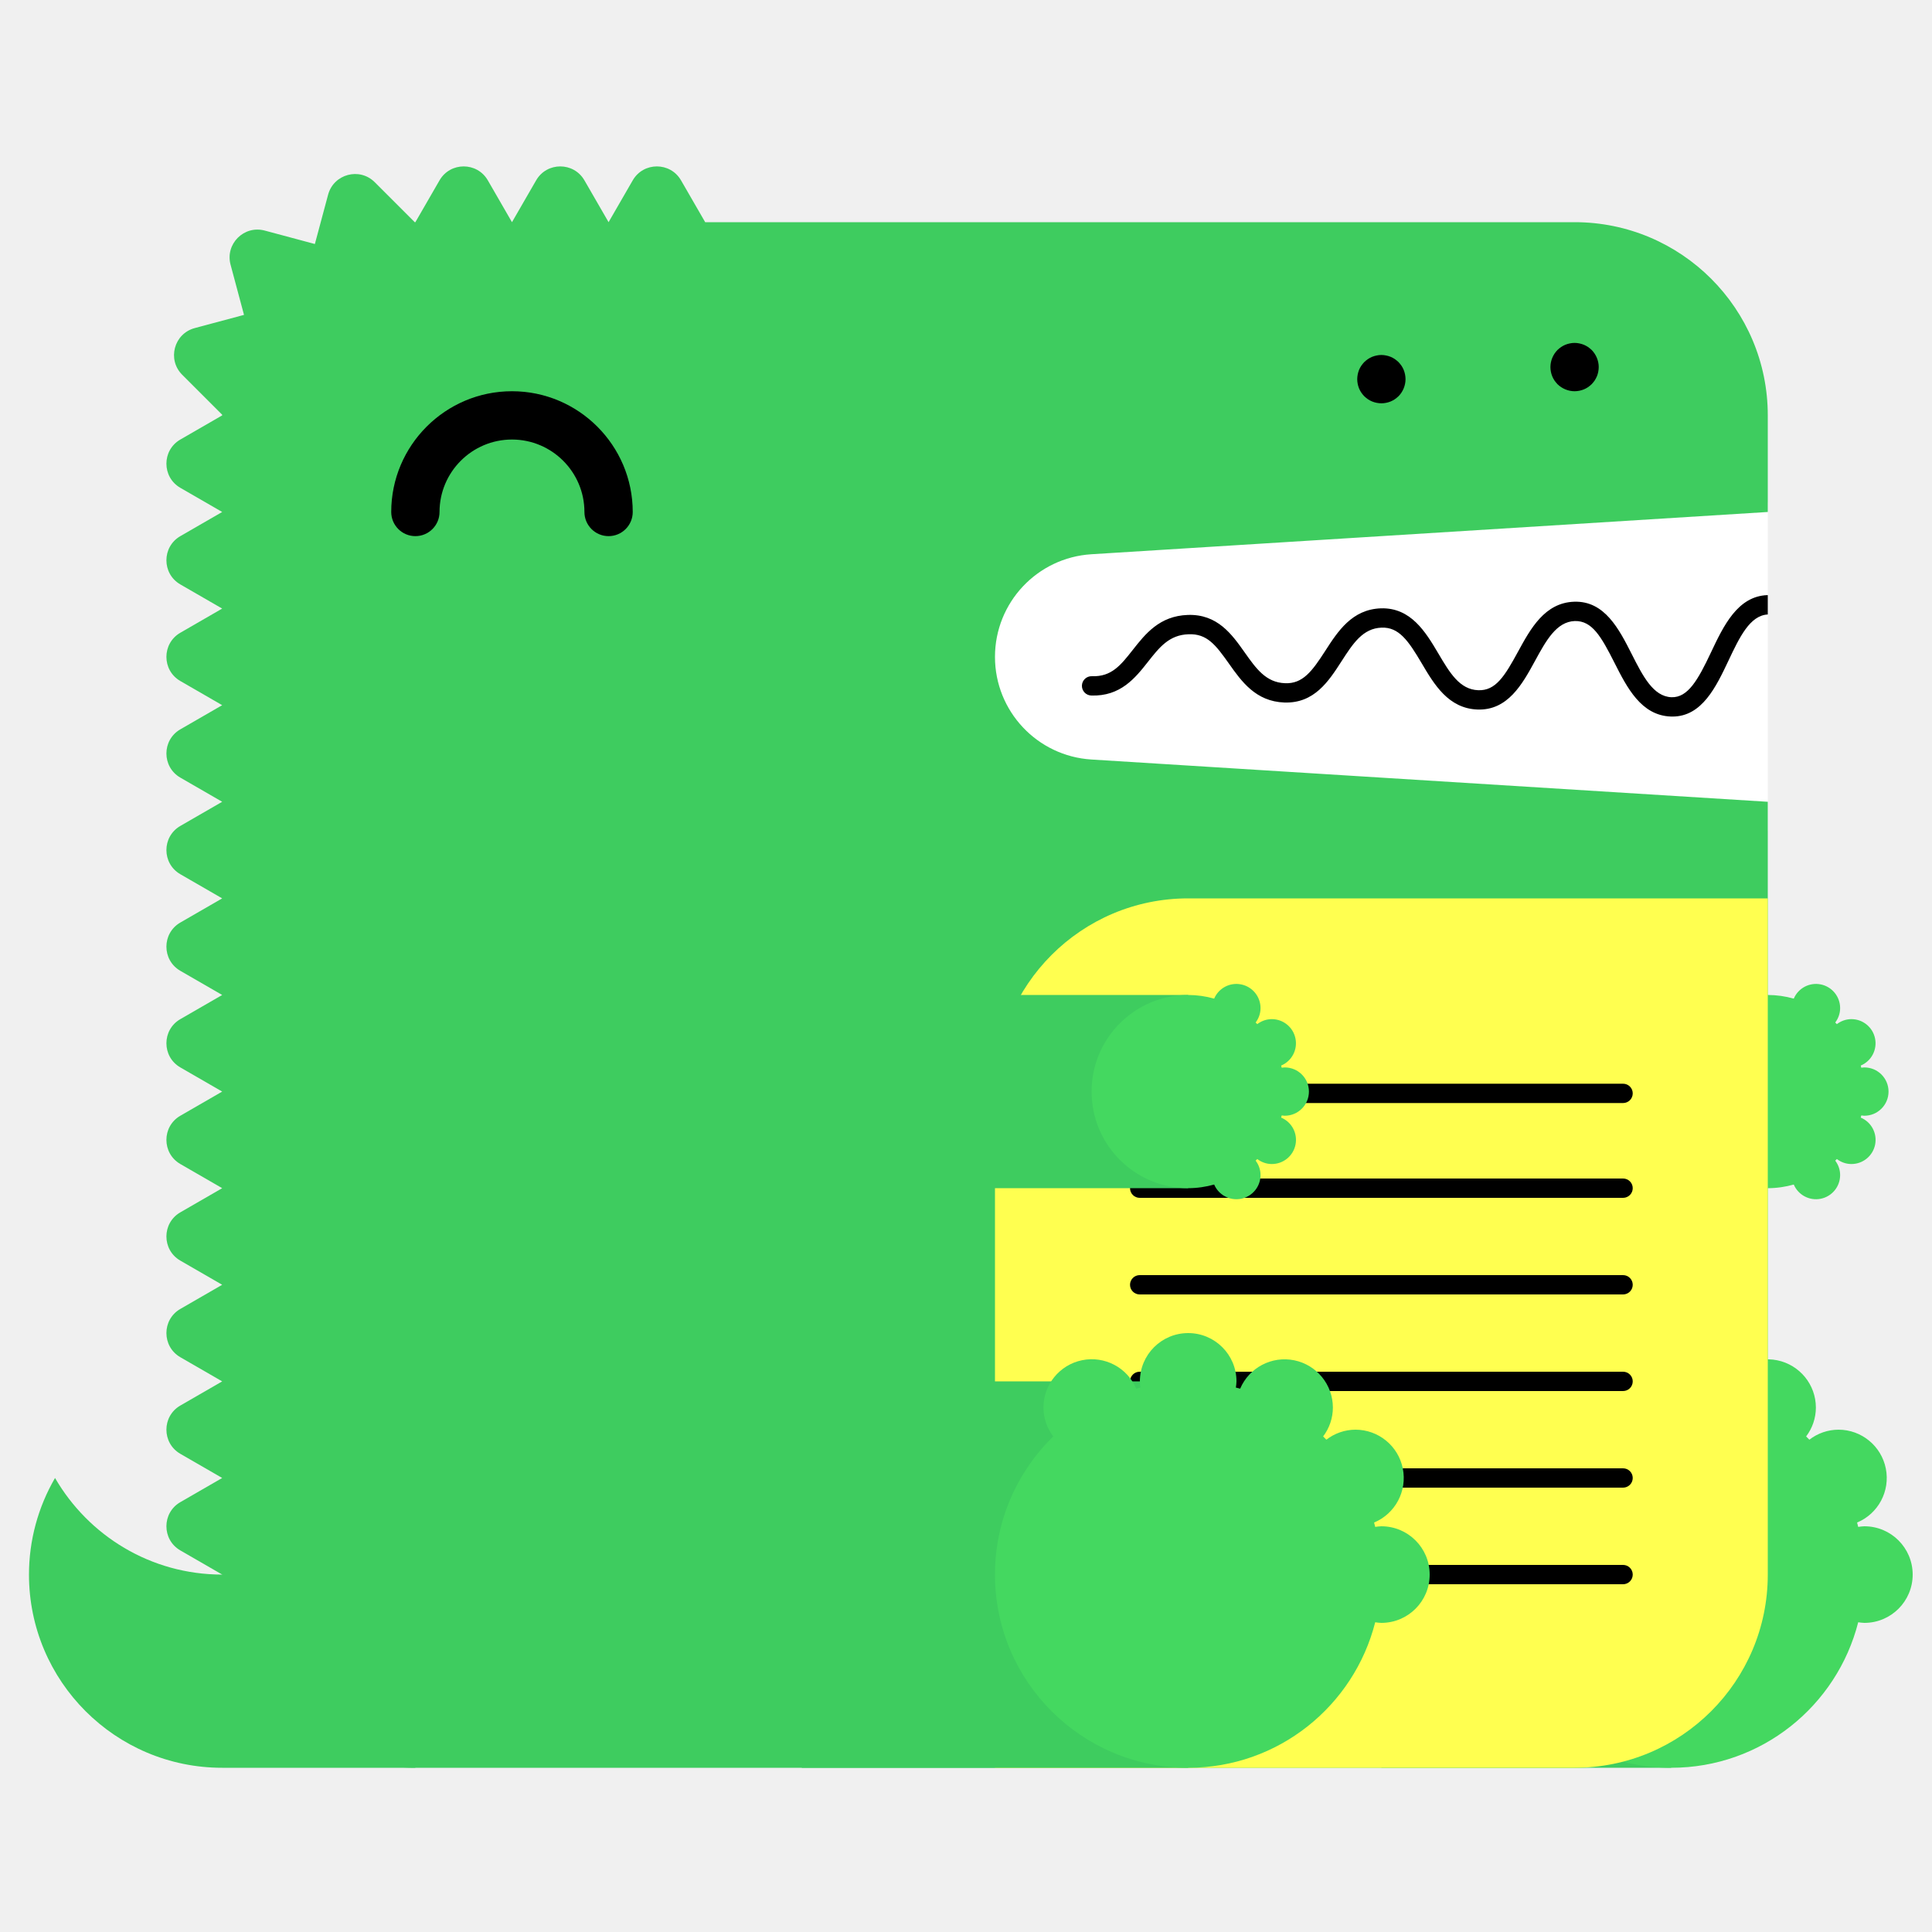
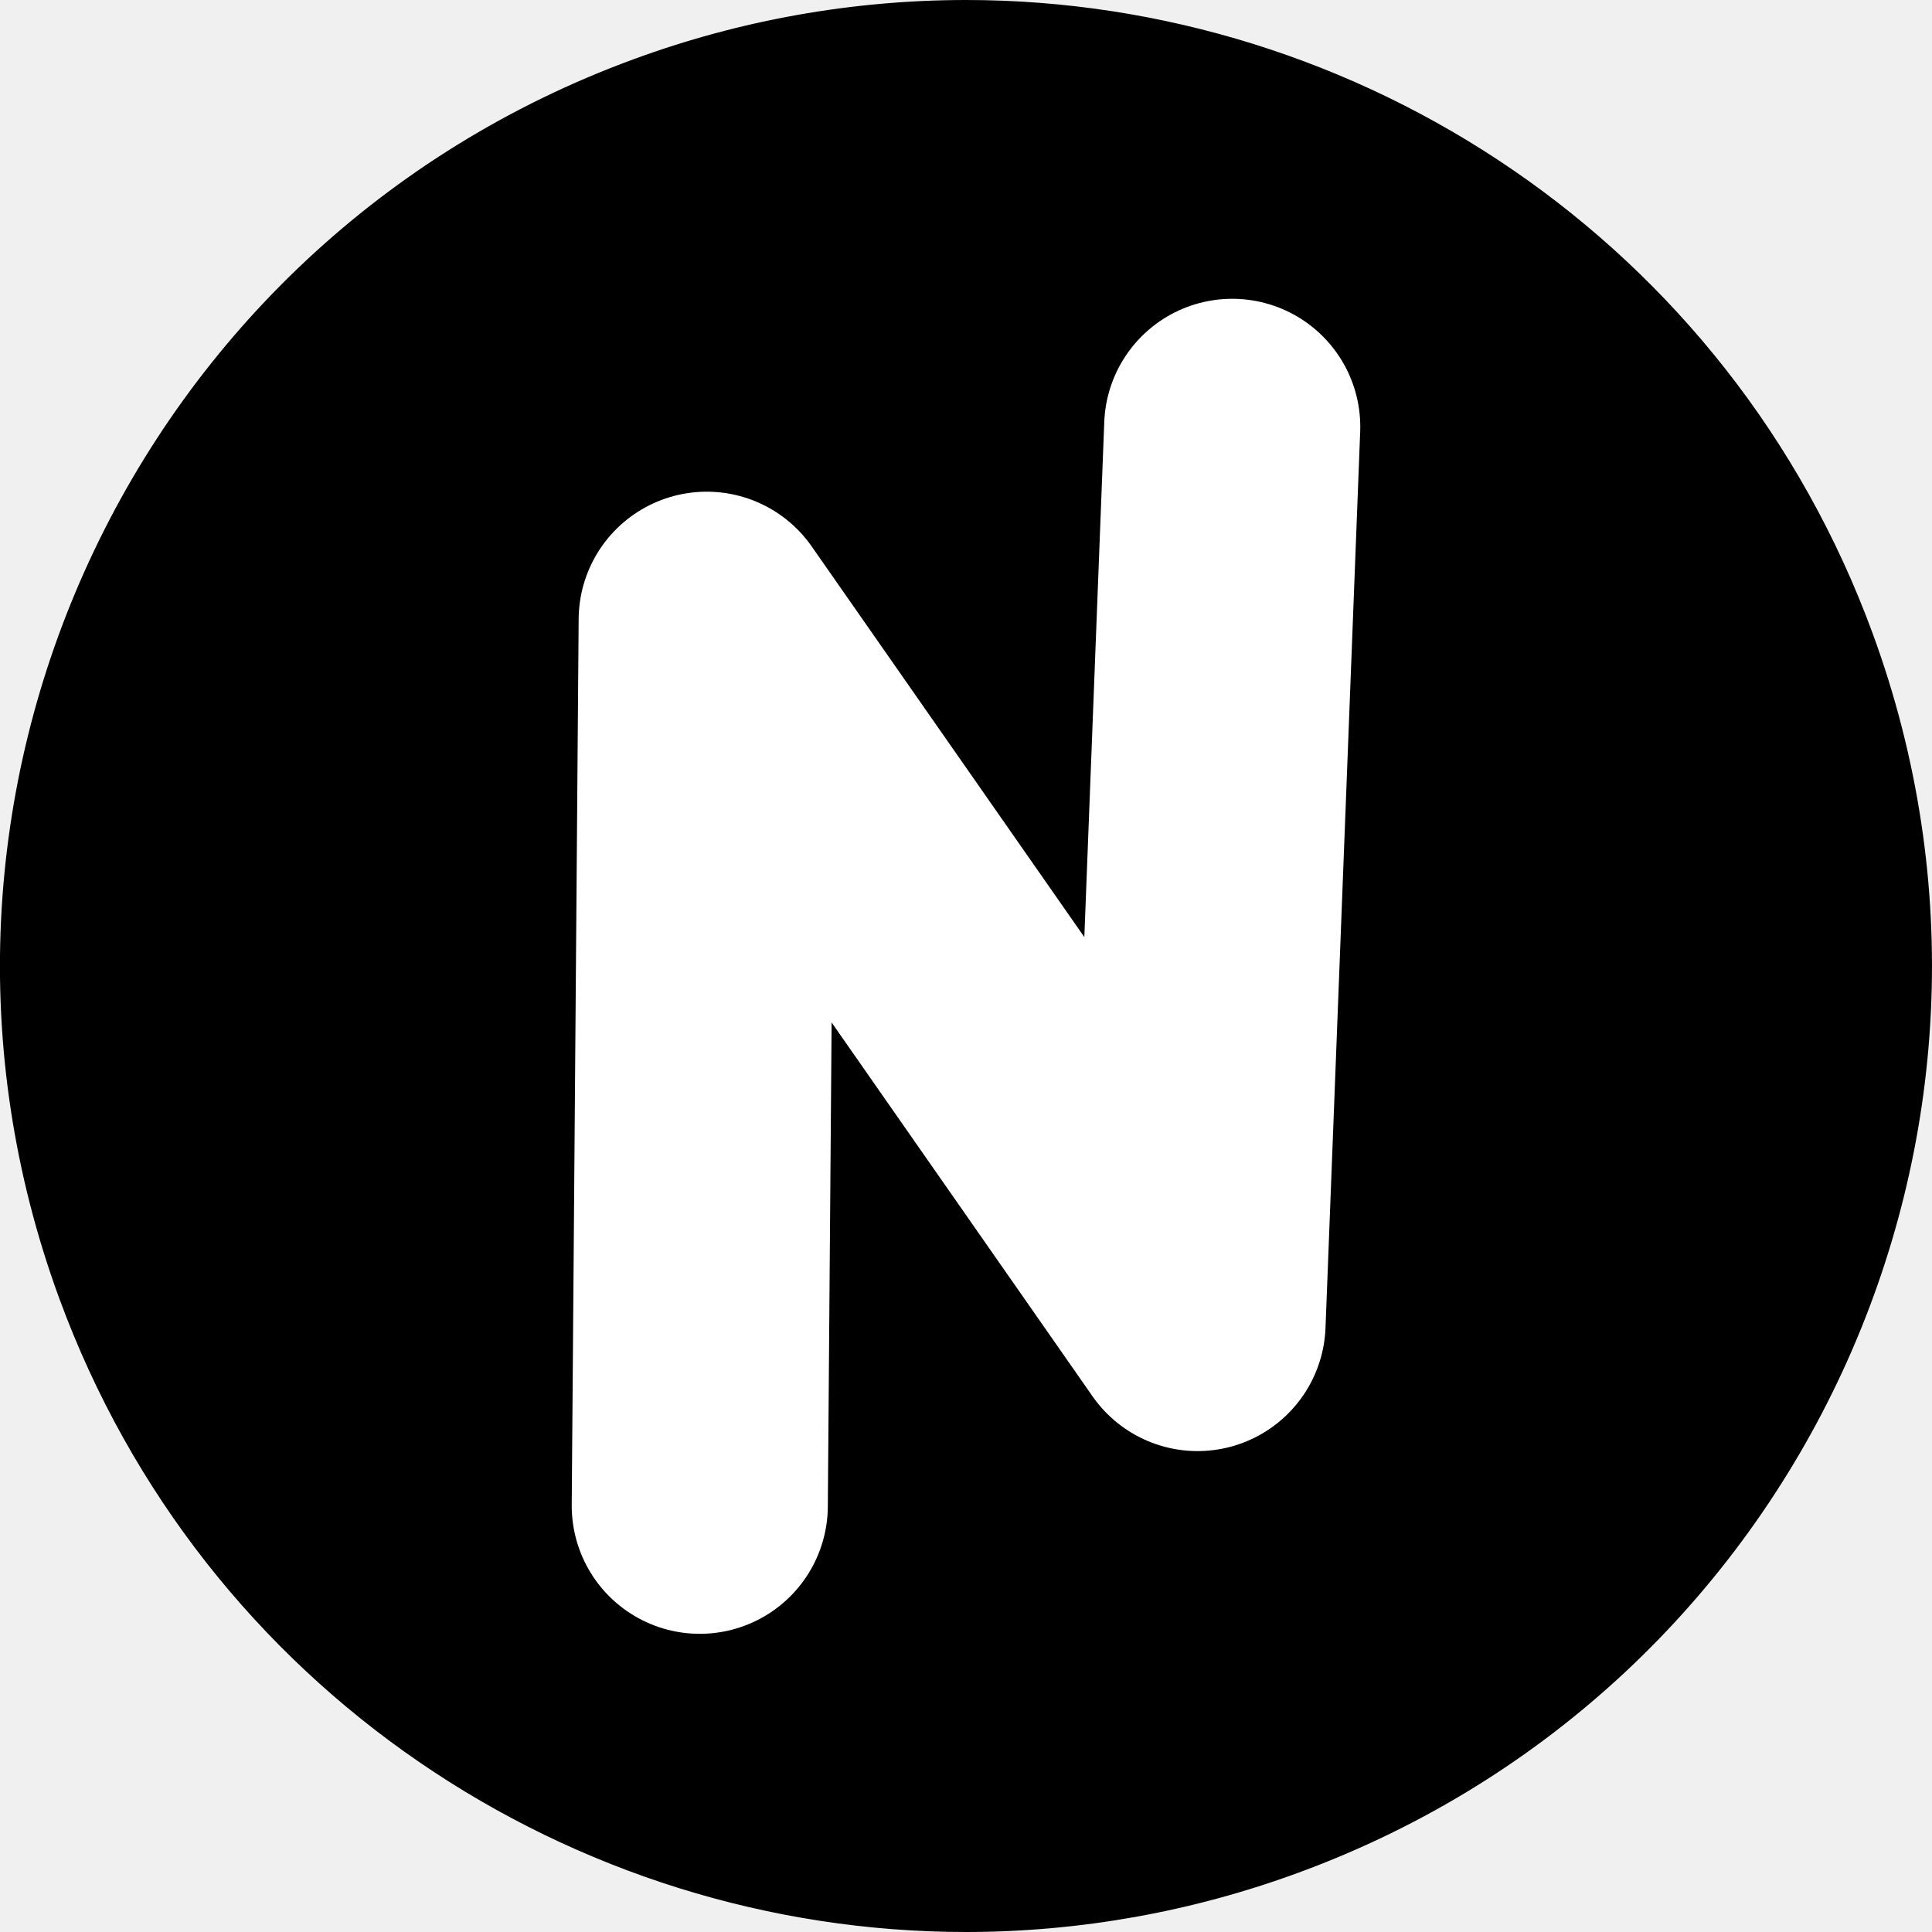
- <svg xmlns="http://www.w3.org/2000/svg" width="200" height="200" viewBox="0 0 200 200">
-   <g fill="none" fill-rule="evenodd">
-     <path fill="#FFF" d="M99 52h84v34H99z" />
-     <path d="M23 163c-7.398 0-13.843-4.027-17.303-10A19.886 19.886 0 0 0 3 163c0 11.046 8.954 20 20 20h20v-20H23z" fill="#3ECC5F" />
-     <path d="M112.98 57.376L183 53V43c0-11.046-8.954-20-20-20H73l-2.5-4.33c-1.112-1.925-3.889-1.925-5 0L63 23l-2.5-4.33c-1.111-1.925-3.889-1.925-5 0L53 23l-2.5-4.33c-1.111-1.925-3.889-1.925-5 0L43 23c-.022 0-.042.003-.065.003l-4.142-4.141c-1.57-1.571-4.252-.853-4.828 1.294l-1.369 5.104-5.192-1.392c-2.148-.575-4.111 1.389-3.535 3.536l1.39 5.193-5.102 1.367c-2.148.576-2.867 3.259-1.296 4.83l4.142 4.142c0 .021-.003.042-.003.064l-4.33 2.5c-1.925 1.111-1.925 3.889 0 5L23 53l-4.33 2.5c-1.925 1.111-1.925 3.889 0 5L23 63l-4.33 2.5c-1.925 1.111-1.925 3.889 0 5L23 73l-4.33 2.5c-1.925 1.111-1.925 3.889 0 5L23 83l-4.33 2.5c-1.925 1.111-1.925 3.889 0 5L23 93l-4.33 2.5c-1.925 1.111-1.925 3.889 0 5L23 103l-4.33 2.5c-1.925 1.111-1.925 3.889 0 5L23 113l-4.33 2.5c-1.925 1.111-1.925 3.889 0 5L23 123l-4.33 2.5c-1.925 1.111-1.925 3.889 0 5L23 133l-4.33 2.5c-1.925 1.111-1.925 3.889 0 5L23 143l-4.33 2.5c-1.925 1.111-1.925 3.889 0 5L23 153l-4.33 2.5c-1.925 1.111-1.925 3.889 0 5L23 163c0 11.046 8.954 20 20 20h120c11.046 0 20-8.954 20-20V83l-70.02-4.376A10.645 10.645 0 0 1 103 68c0-5.621 4.37-10.273 9.98-10.624" fill="#3ECC5F" />
-     <path fill="#3ECC5F" d="M143 183h30v-40h-30z" />
-     <path d="M193 158c-.219 0-.428.037-.639.064-.038-.15-.074-.301-.116-.451A5 5 0 0 0 190.32 148a4.96 4.96 0 0 0-3.016 1.036 26.531 26.531 0 0 0-.335-.336 4.955 4.955 0 0 0 1.011-2.987 5 5 0 0 0-9.599-1.959c-.148-.042-.297-.077-.445-.115.027-.211.064-.42.064-.639a5 5 0 0 0-5-5 5 5 0 0 0-5 5c0 .219.037.428.064.639-.148.038-.297.073-.445.115a4.998 4.998 0 0 0-9.599 1.959c0 1.125.384 2.151 1.011 2.987-3.717 3.632-6.031 8.693-6.031 14.3 0 11.046 8.954 20 20 20 9.339 0 17.16-6.41 19.361-15.064.211.027.42.064.639.064a5 5 0 0 0 5-5 5 5 0 0 0-5-5" fill="#44D860" />
-     <path fill="#3ECC5F" d="M153 123h30v-20h-30z" />
-     <path d="M193 115.5a2.5 2.5 0 1 0 0-5c-.109 0-.214.019-.319.032-.02-.075-.037-.15-.058-.225a2.501 2.501 0 0 0-.963-4.807c-.569 0-1.088.197-1.508.518a6.653 6.653 0 0 0-.168-.168c.314-.417.506-.931.506-1.494a2.5 2.5 0 0 0-4.8-.979A9.987 9.987 0 0 0 183 103c-5.522 0-10 4.478-10 10s4.478 10 10 10c.934 0 1.833-.138 2.69-.377a2.5 2.5 0 0 0 4.8-.979c0-.563-.192-1.077-.506-1.494.057-.055.113-.111.168-.168.42.321.939.518 1.508.518a2.5 2.5 0 0 0 .963-4.807c.021-.074.038-.15.058-.225.105.013.21.032.319.032" fill="#44D860" />
-     <path d="M63 55.5a2.5 2.5 0 0 1-2.5-2.5c0-4.136-3.364-7.5-7.5-7.5s-7.5 3.364-7.5 7.5a2.5 2.5 0 1 1-5 0c0-6.893 5.607-12.5 12.5-12.5S65.5 46.107 65.5 53a2.5 2.5 0 0 1-2.5 2.5" fill="#000" />
-     <path d="M103 183h60c11.046 0 20-8.954 20-20V93h-60c-11.046 0-20 8.954-20 20v70z" fill="#FFFF50" />
-     <path d="M168.02 124h-50.04a1 1 0 1 1 0-2h50.04a1 1 0 1 1 0 2m0 20h-50.04a1 1 0 1 1 0-2h50.04a1 1 0 1 1 0 2m0 20h-50.04a1 1 0 1 1 0-2h50.04a1 1 0 1 1 0 2m0-49.814h-50.04a1 1 0 1 1 0-2h50.04a1 1 0 1 1 0 2m0 19.814h-50.04a1 1 0 1 1 0-2h50.04a1 1 0 1 1 0 2m0 20h-50.04a1 1 0 1 1 0-2h50.04a1 1 0 1 1 0 2M183 61.611c-.012 0-.022-.006-.034-.005-3.09.105-4.552 3.196-5.842 5.923-1.346 2.85-2.387 4.703-4.093 4.647-1.889-.068-2.969-2.202-4.113-4.46-1.314-2.594-2.814-5.536-5.963-5.426-3.046.104-4.513 2.794-5.807 5.167-1.377 2.528-2.314 4.065-4.121 3.994-1.927-.07-2.951-1.805-4.136-3.813-1.321-2.236-2.848-4.75-5.936-4.664-2.994.103-4.465 2.385-5.763 4.4-1.373 2.13-2.335 3.428-4.165 3.351-1.973-.07-2.992-1.51-4.171-3.177-1.324-1.873-2.816-3.993-5.895-3.89-2.928.1-4.399 1.97-5.696 3.618-1.232 1.564-2.194 2.802-4.229 2.724a1 1 0 0 0-.072 2c3.017.101 4.545-1.8 5.872-3.487 1.177-1.496 2.193-2.787 4.193-2.855 1.926-.082 2.829 1.115 4.195 3.045 1.297 1.834 2.769 3.914 5.731 4.021 3.103.104 4.596-2.215 5.918-4.267 1.182-1.834 2.202-3.417 4.15-3.484 1.793-.067 2.769 1.35 4.145 3.681 1.297 2.197 2.766 4.686 5.787 4.796 3.125.108 4.634-2.62 5.949-5.035 1.139-2.088 2.214-4.06 4.119-4.126 1.793-.042 2.728 1.595 4.111 4.33 1.292 2.553 2.757 5.445 5.825 5.556l.169.003c3.064 0 4.518-3.075 5.805-5.794 1.139-2.41 2.217-4.68 4.067-4.773v-2z" fill="#000" />
-     <path fill="#3ECC5F" d="M83 183h40v-40H83z" />
-     <path d="M143 158c-.219 0-.428.037-.639.064-.038-.15-.074-.301-.116-.451A5 5 0 0 0 140.32 148a4.96 4.96 0 0 0-3.016 1.036 26.531 26.531 0 0 0-.335-.336 4.955 4.955 0 0 0 1.011-2.987 5 5 0 0 0-9.599-1.959c-.148-.042-.297-.077-.445-.115.027-.211.064-.42.064-.639a5 5 0 0 0-5-5 5 5 0 0 0-5 5c0 .219.037.428.064.639-.148.038-.297.073-.445.115a4.998 4.998 0 0 0-9.599 1.959c0 1.125.384 2.151 1.011 2.987-3.717 3.632-6.031 8.693-6.031 14.3 0 11.046 8.954 20 20 20 9.339 0 17.16-6.41 19.361-15.064.211.027.42.064.639.064a5 5 0 0 0 5-5 5 5 0 0 0-5-5" fill="#44D860" />
-     <path fill="#3ECC5F" d="M83 123h40v-20H83z" />
-     <path d="M133 115.5a2.5 2.5 0 1 0 0-5c-.109 0-.214.019-.319.032-.02-.075-.037-.15-.058-.225a2.501 2.501 0 0 0-.963-4.807c-.569 0-1.088.197-1.508.518a6.653 6.653 0 0 0-.168-.168c.314-.417.506-.931.506-1.494a2.5 2.5 0 0 0-4.8-.979A9.987 9.987 0 0 0 123 103c-5.522 0-10 4.478-10 10s4.478 10 10 10c.934 0 1.833-.138 2.69-.377a2.5 2.5 0 0 0 4.8-.979c0-.563-.192-1.077-.506-1.494.057-.055.113-.111.168-.168.42.321.939.518 1.508.518a2.5 2.5 0 0 0 .963-4.807c.021-.074.038-.15.058-.225.105.013.21.032.319.032" fill="#44D860" />
-     <path d="M143 41.75c-.16 0-.33-.02-.49-.05a2.52 2.52 0 0 1-.47-.14c-.15-.06-.29-.14-.431-.23-.13-.09-.259-.2-.38-.31-.109-.12-.219-.24-.309-.38s-.17-.28-.231-.43a2.619 2.619 0 0 1-.189-.96c0-.16.02-.33.05-.49.03-.16.08-.31.139-.47.061-.15.141-.29.231-.43.09-.13.2-.26.309-.38.121-.11.25-.22.38-.31.141-.09.281-.17.431-.23.149-.06.31-.11.47-.14.32-.07.65-.07.98 0 .159.03.32.08.47.14.149.06.29.14.43.23.13.09.259.2.38.31.11.12.22.25.31.38.09.14.17.28.23.43.06.16.11.31.14.47.029.16.05.33.05.49 0 .66-.271 1.31-.73 1.77-.121.11-.25.22-.38.31-.14.09-.281.17-.43.23a2.565 2.565 0 0 1-.96.19m20-1.25c-.66 0-1.3-.27-1.771-.73a3.802 3.802 0 0 1-.309-.38c-.09-.14-.17-.28-.231-.43a2.619 2.619 0 0 1-.189-.96c0-.66.27-1.3.729-1.77.121-.11.25-.22.38-.31.141-.09.281-.17.431-.23.149-.06.31-.11.47-.14.32-.07.66-.07.98 0 .159.03.32.08.47.14.149.06.29.14.43.23.13.09.259.2.38.31.459.47.73 1.11.73 1.77 0 .16-.021.33-.05.49-.03.16-.08.32-.14.47-.07.15-.14.29-.23.43-.09.13-.2.26-.31.38-.121.11-.25.22-.38.31-.14.09-.281.17-.43.23a2.565 2.565 0 0 1-.96.19" fill="#000" />
+ <svg xmlns="http://www.w3.org/2000/svg" viewBox="0 0 543.15 543.15">
+   <defs>
+     <style>.cls-1{fill:none;stroke:#fff;stroke-linecap:round;stroke-linejoin:round;stroke-width:72px;}</style>
+   </defs>
+   <g id="Ebene_2" data-name="Ebene 2">
+     <g id="Ebene_1-2" data-name="Ebene 1">
+       <path d="M271.58,540.65a269.36,269.36,0,1,1,92.69-16.55,268.23,268.23,0,0,1-92.69,16.55Z" />
+       <path d="M271.56,5a267.62,267.62,0,1,1-91.82,16.4A265.69,265.69,0,0,1,271.56,5h0m0-5A271.22,271.22,0,0,0,178,16.7h0C37.25,68.38-35,224.37,16.7,365.13h0C57.05,475,161,543.15,271.6,543.15a270.94,270.94,0,0,0,93.53-16.71h0C505.9,474.77,578.12,318.77,526.44,178h0C486.1,68.11,382.18,0,271.55,0Z" />
+       <polyline class="cls-1" points="196.73 423.32 198.68 174.23 336.67 371.95 346.42 120" />
+     </g>
  </g>
</svg>
